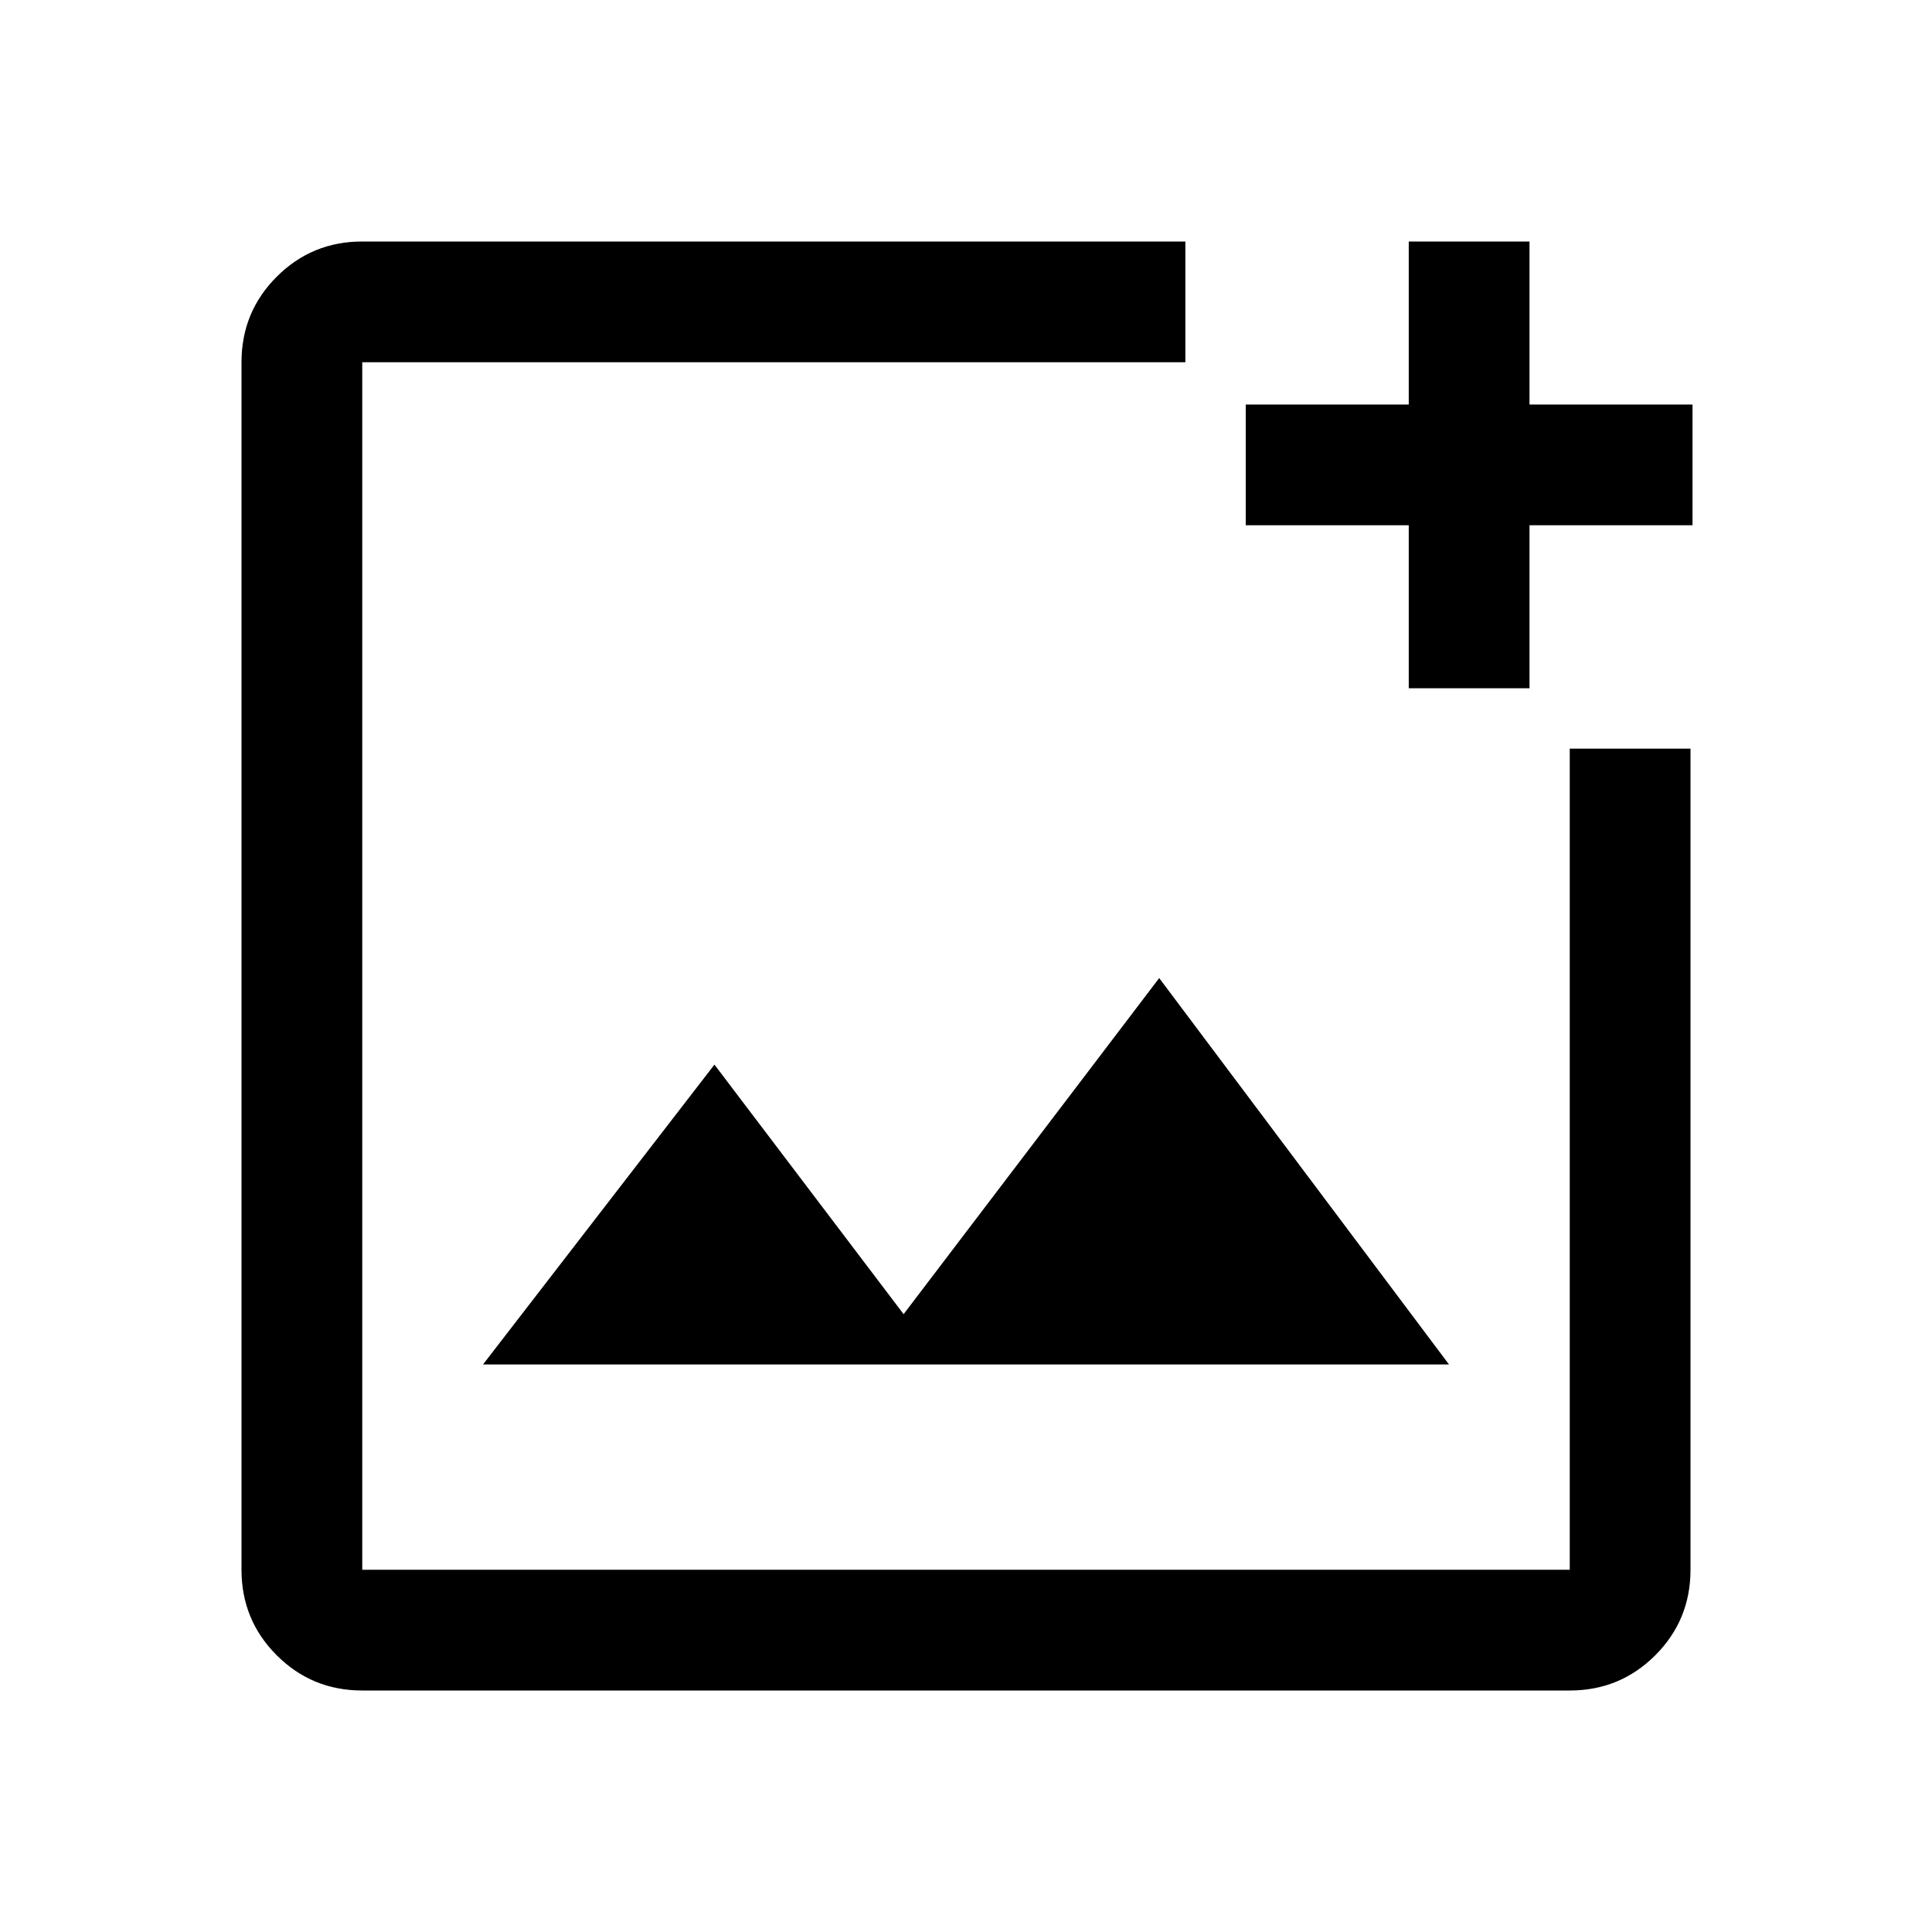
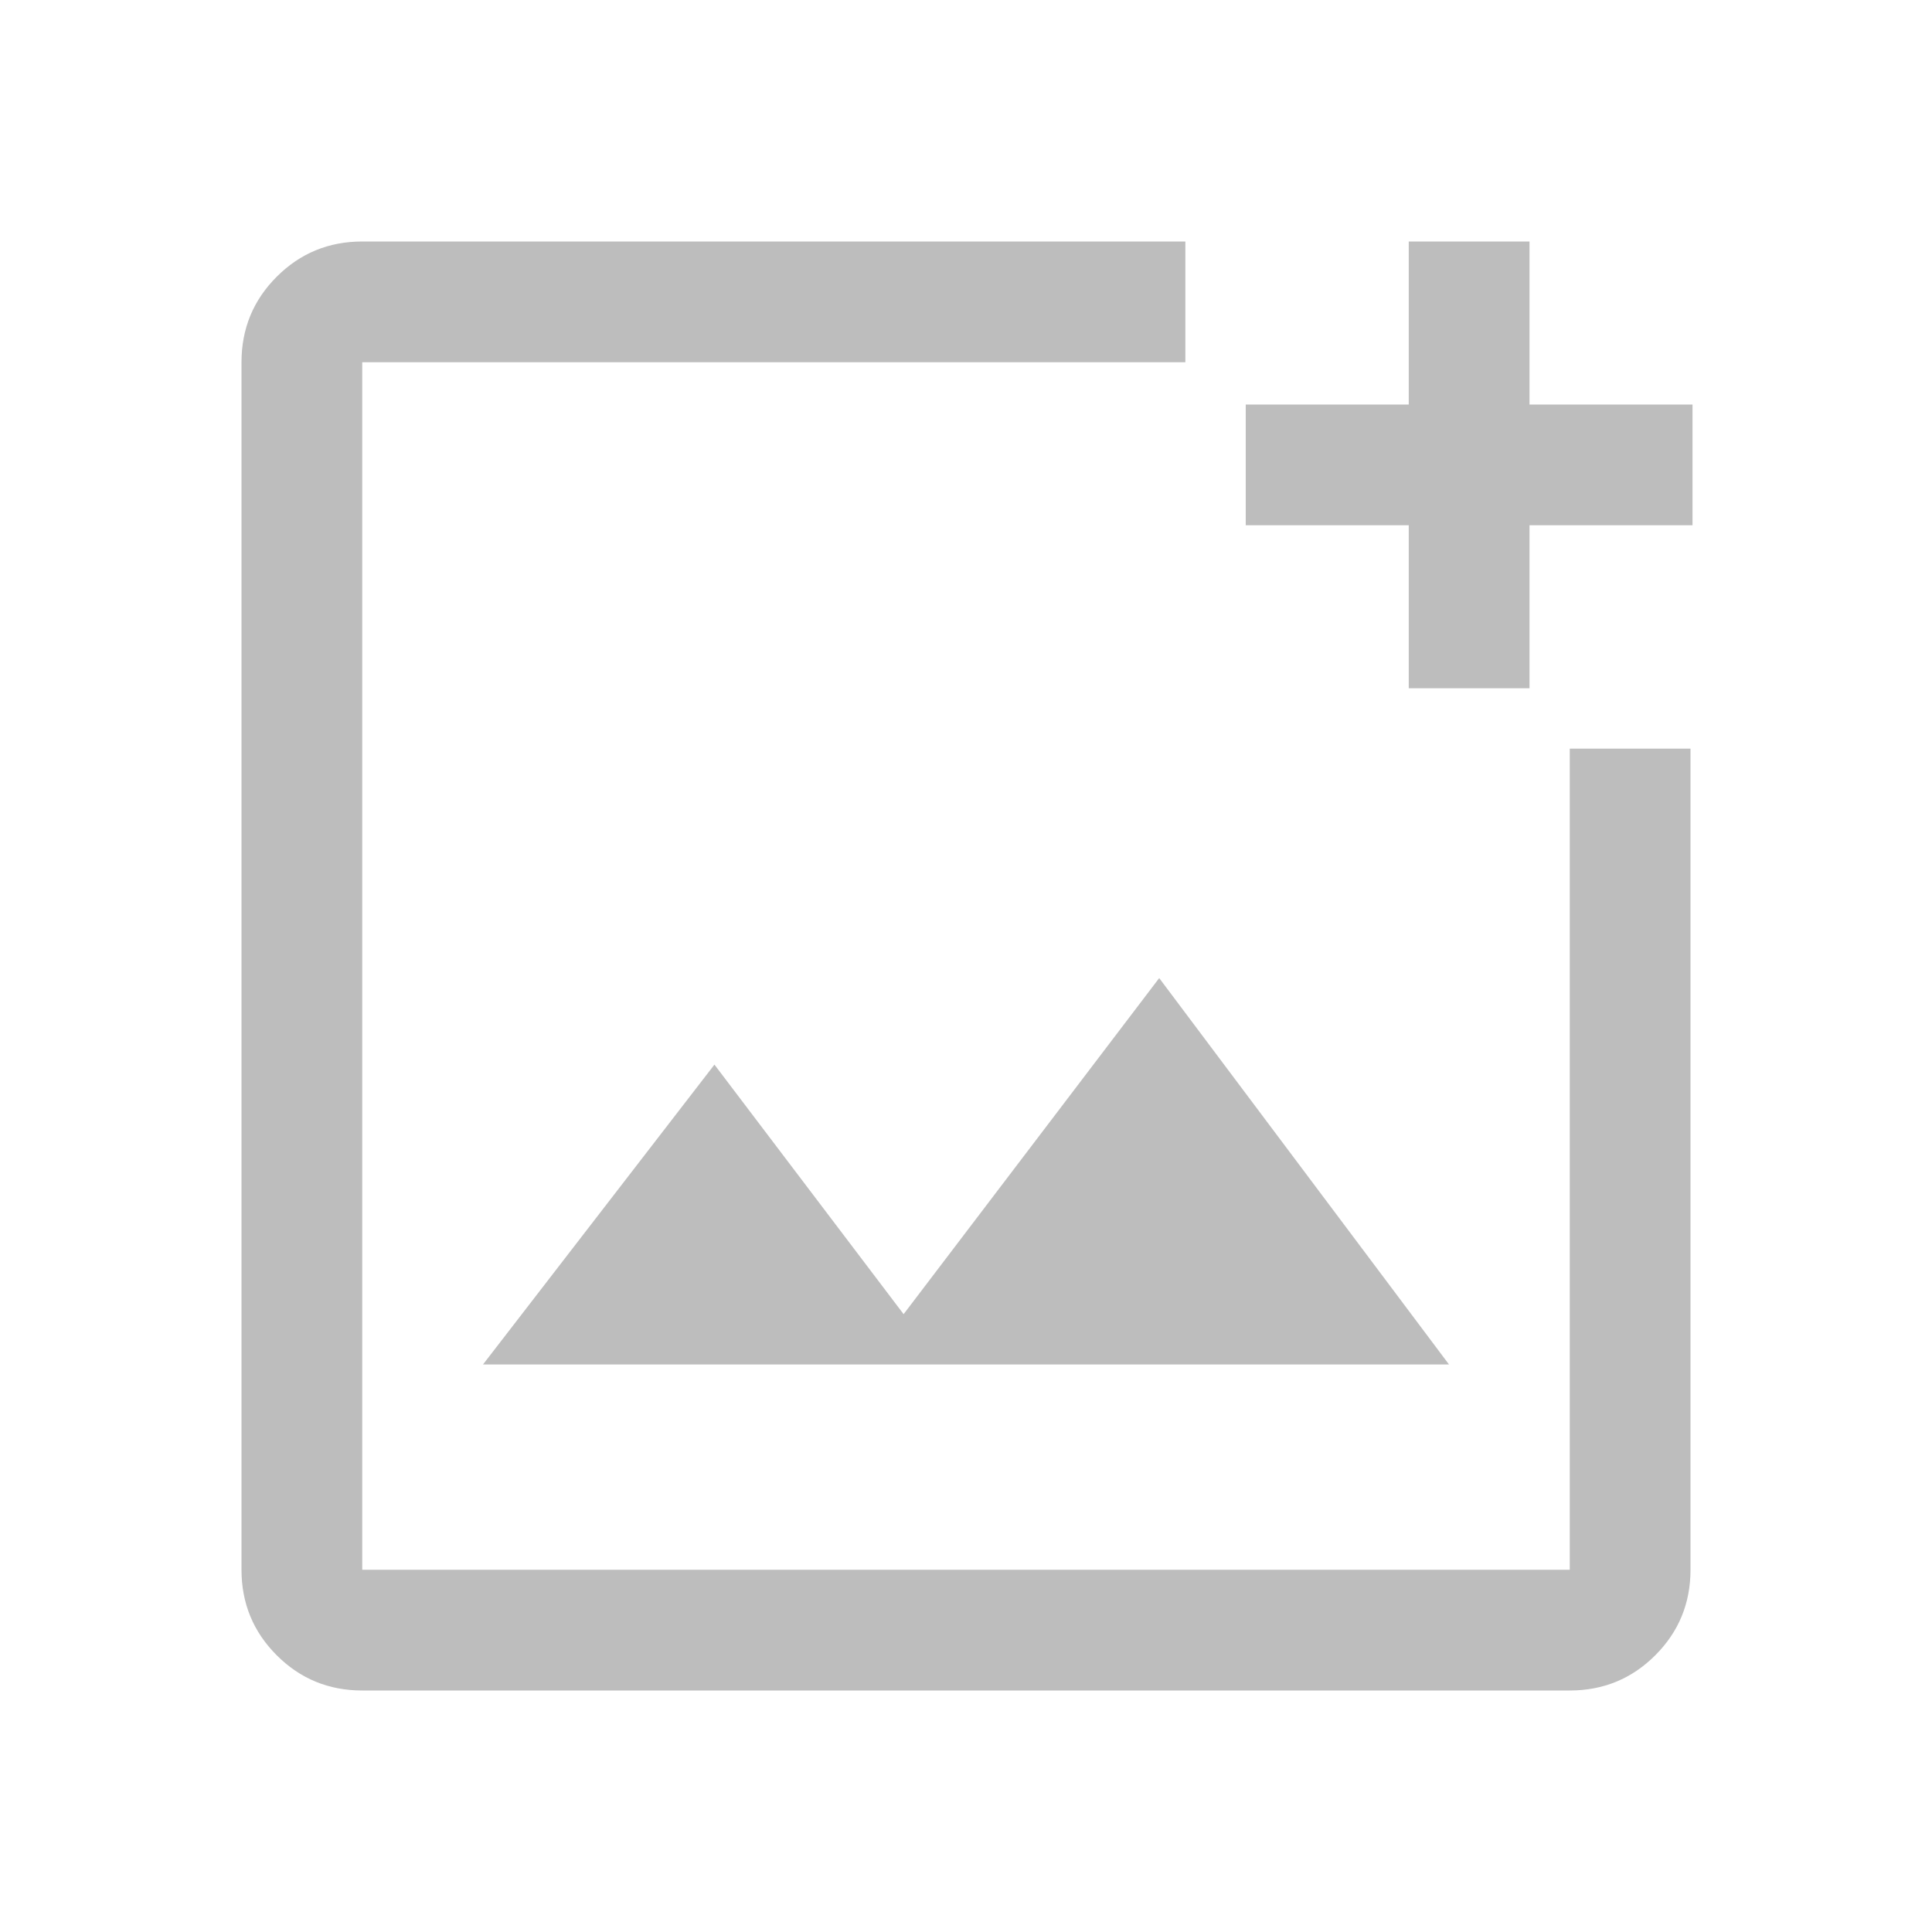
- <svg xmlns="http://www.w3.org/2000/svg" height="48" width="48">
+ <svg xmlns="http://www.w3.org/2000/svg" fill="#BDBDBD" height="48" width="48">
  <path d="M9 42q-1.25 0-2.125-.875T6 39V9q0-1.25.875-2.125T9 6h20.45v3H9v30h30V18.6h3V39q0 1.25-.875 2.125T39 42Zm26-24.9v-4.05h-4.05v-3H35V6h3v4.05h4.05v3H38v4.05ZM12 33.9h24l-7.2-9.6-6.35 8.35-4.7-6.2ZM9 9v30V9Z" />
</svg>
